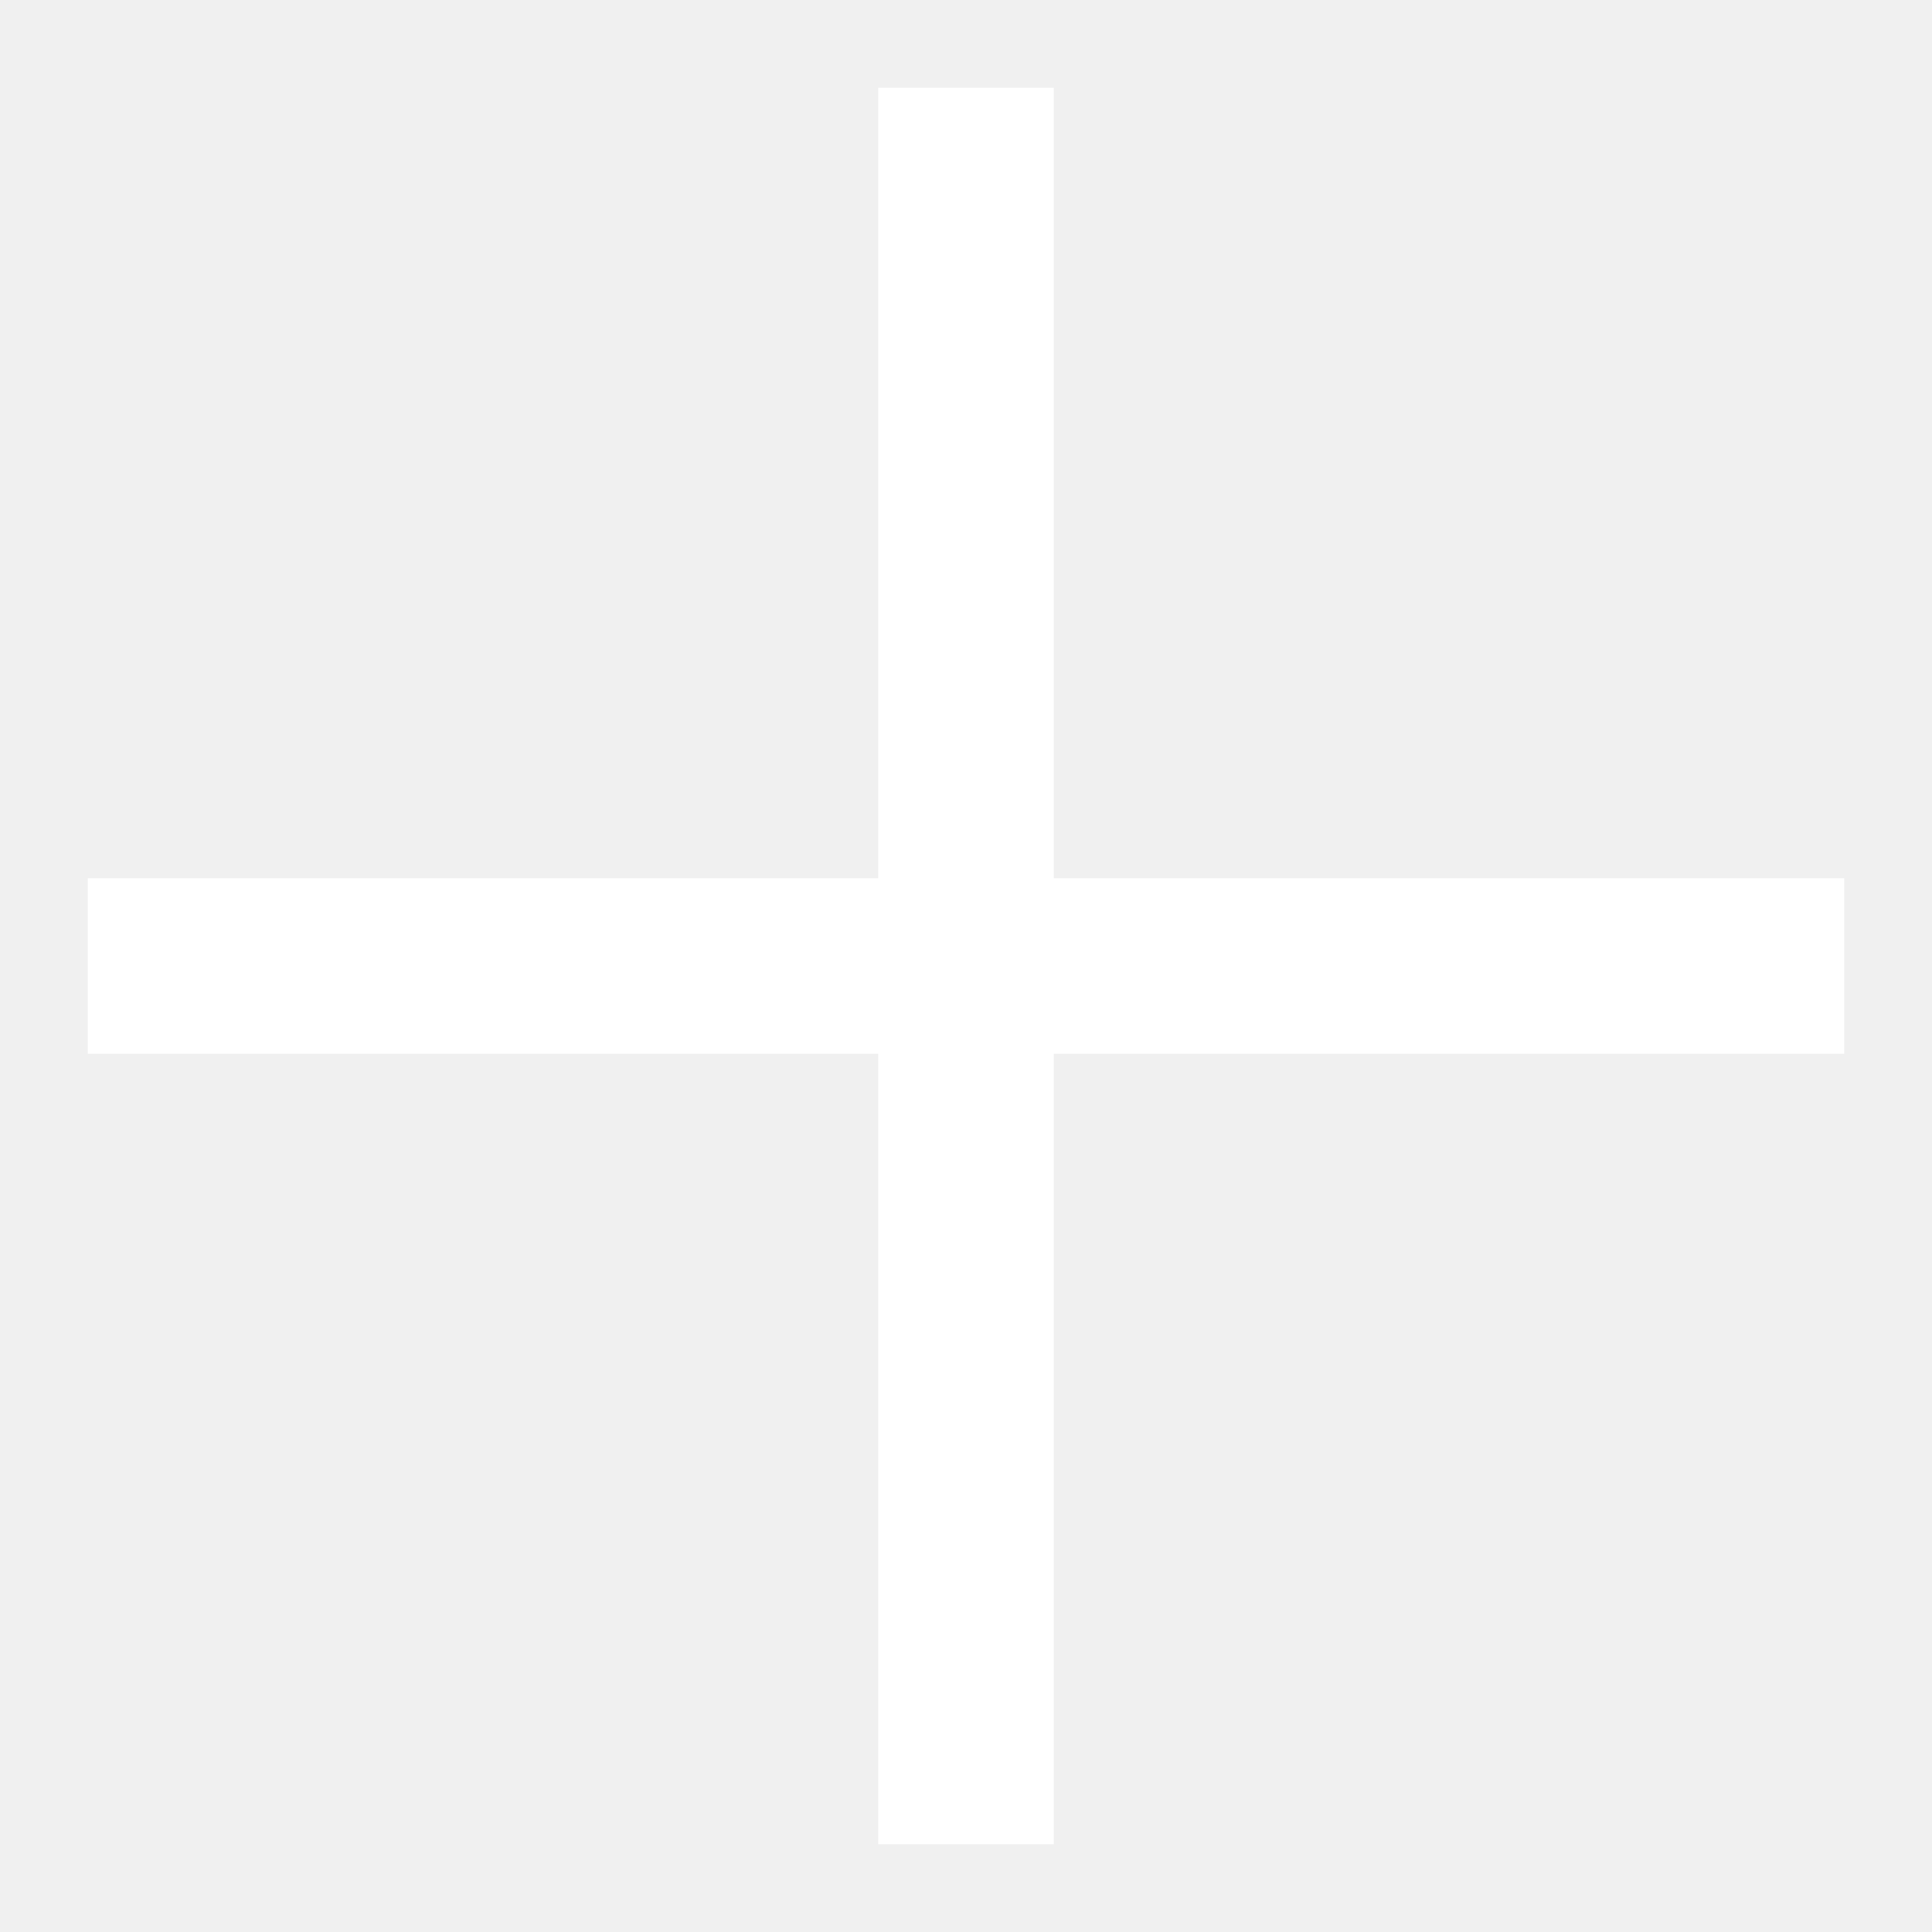
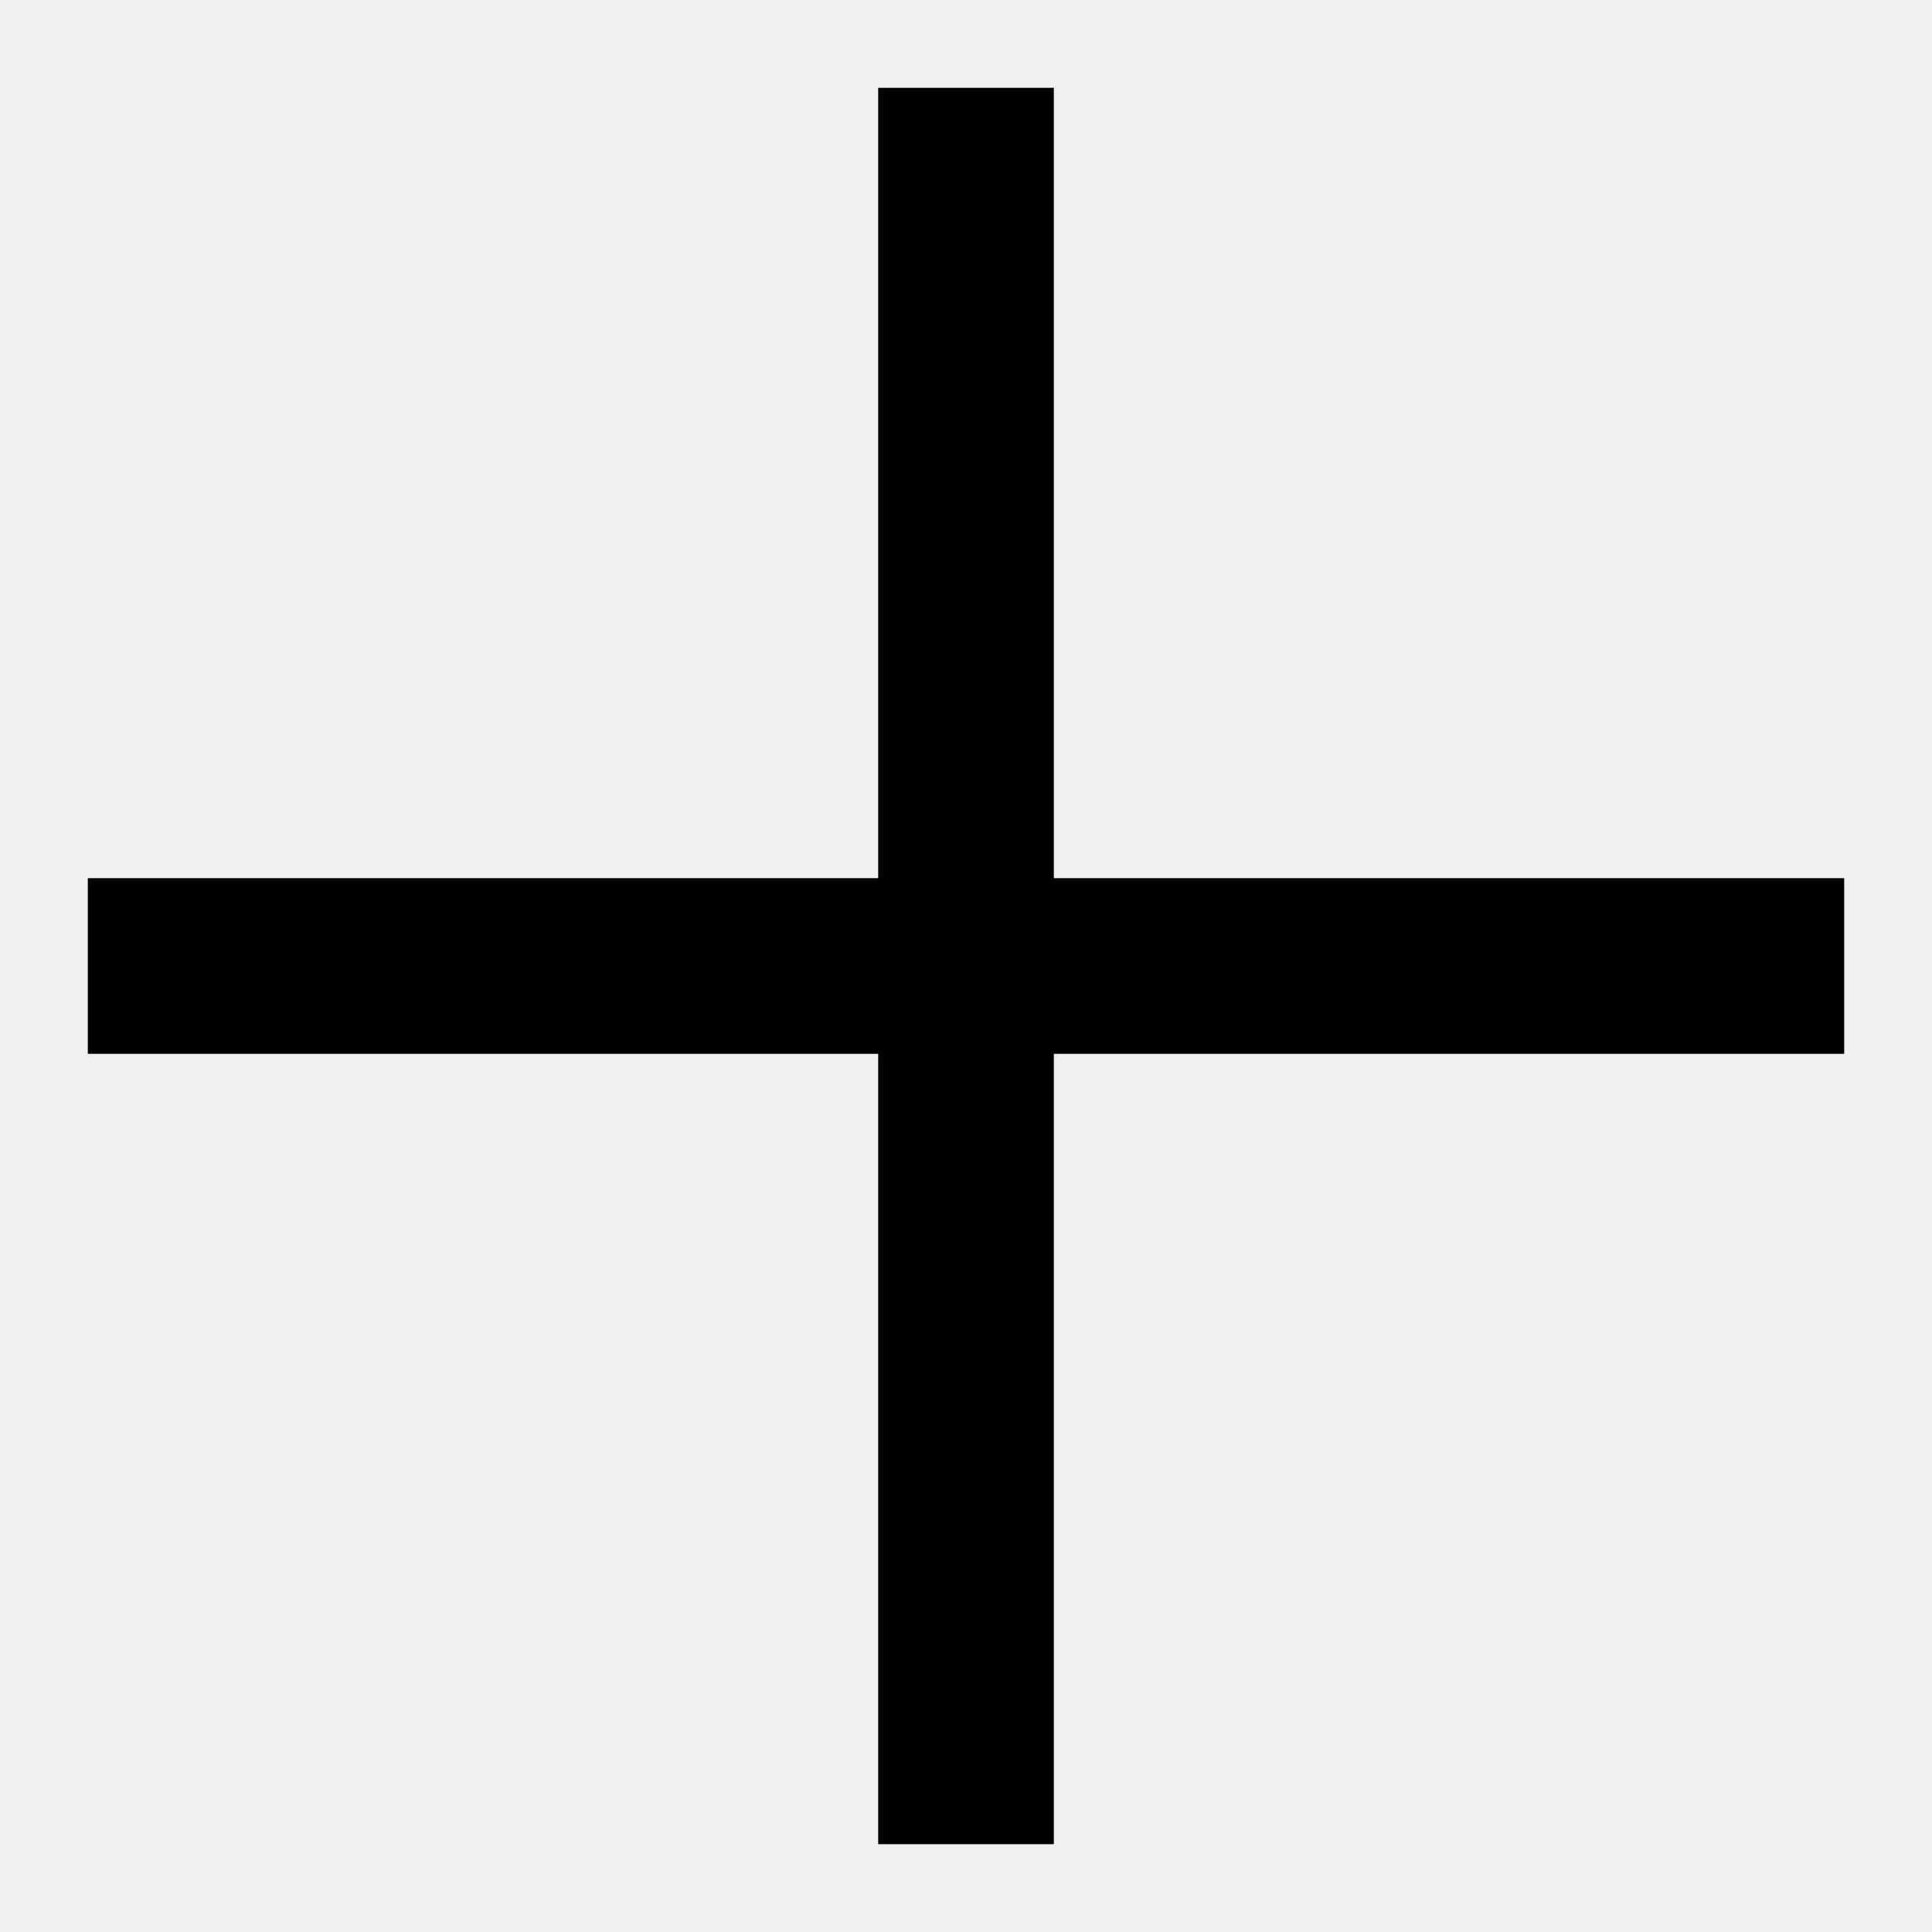
<svg xmlns="http://www.w3.org/2000/svg" width="11px" height="11px" viewBox="0 0 11 11" version="1.1">
  <defs />
  <g id="Page-1" stroke="none" stroke-width="1" fill="none" fill-rule="evenodd">
-     <g id="expand" stroke="#FFFFFF">
+     <g id="expand" stroke="#000000">
      <path d="M0.5,5.5 L10.5,5.5" id="Line-2" />
      <path d="M5.5,0.5 L5.5,10.5" id="Line-3" />
    </g>
  </g>
</svg>
